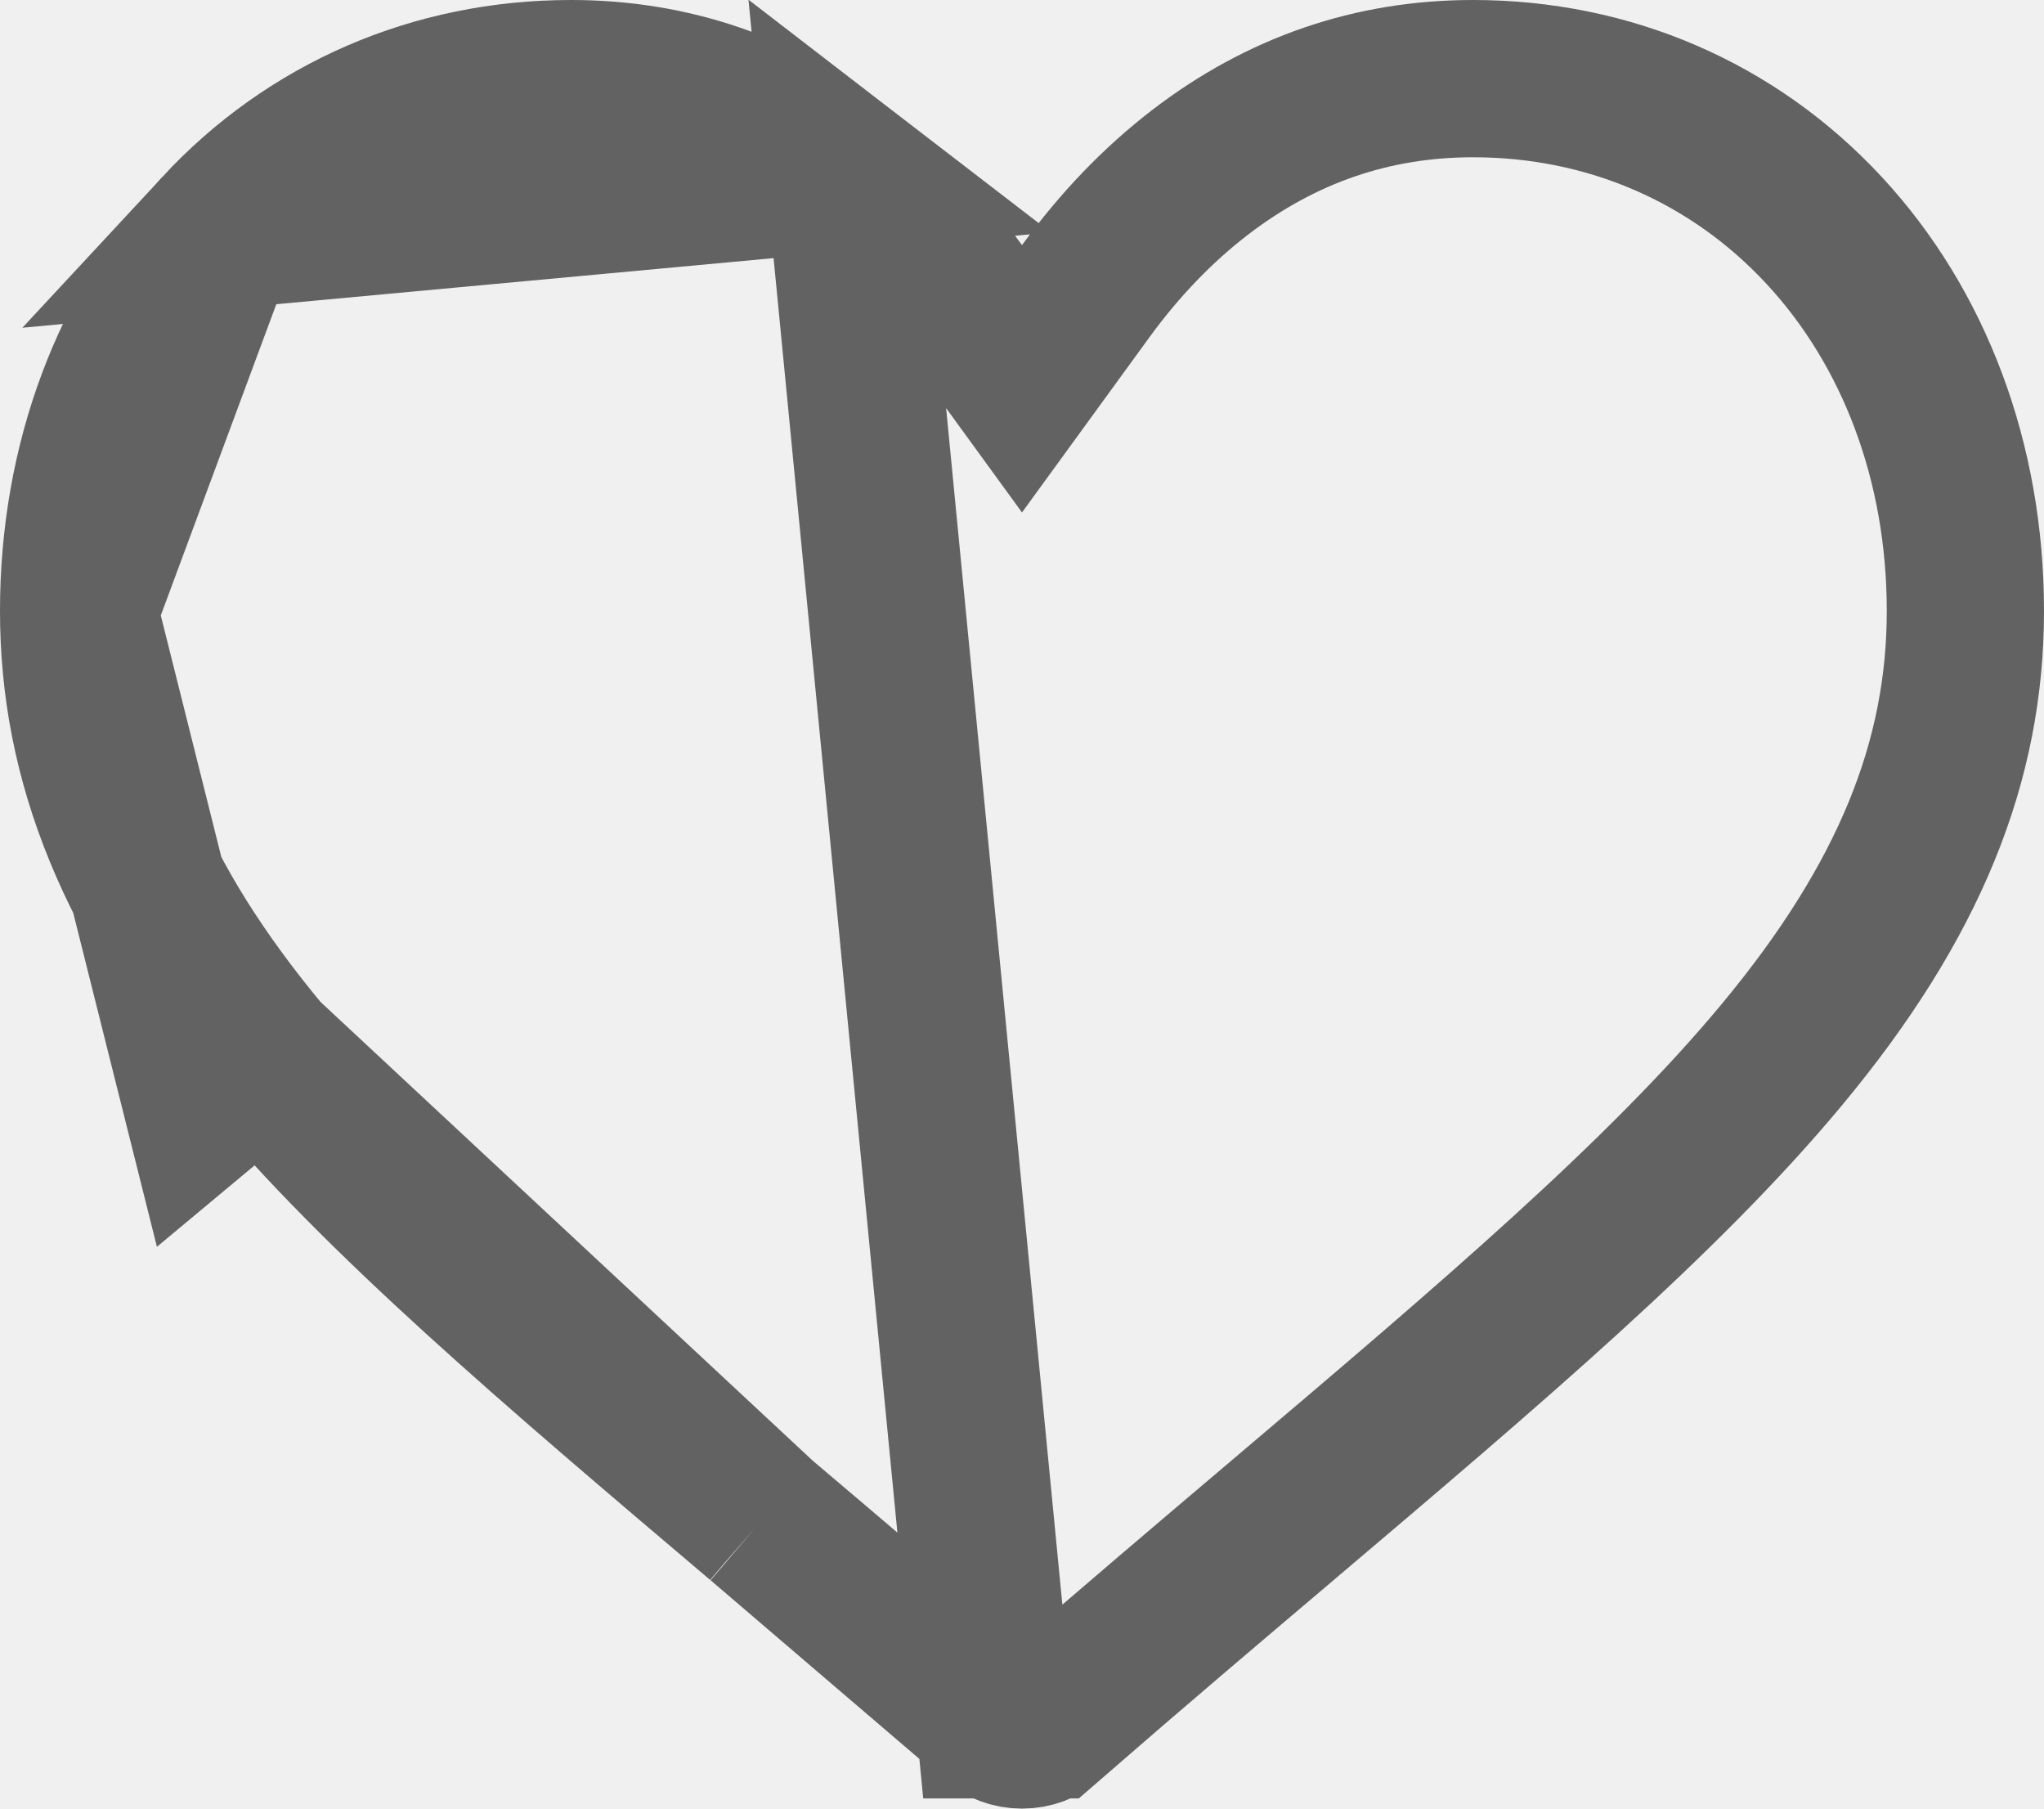
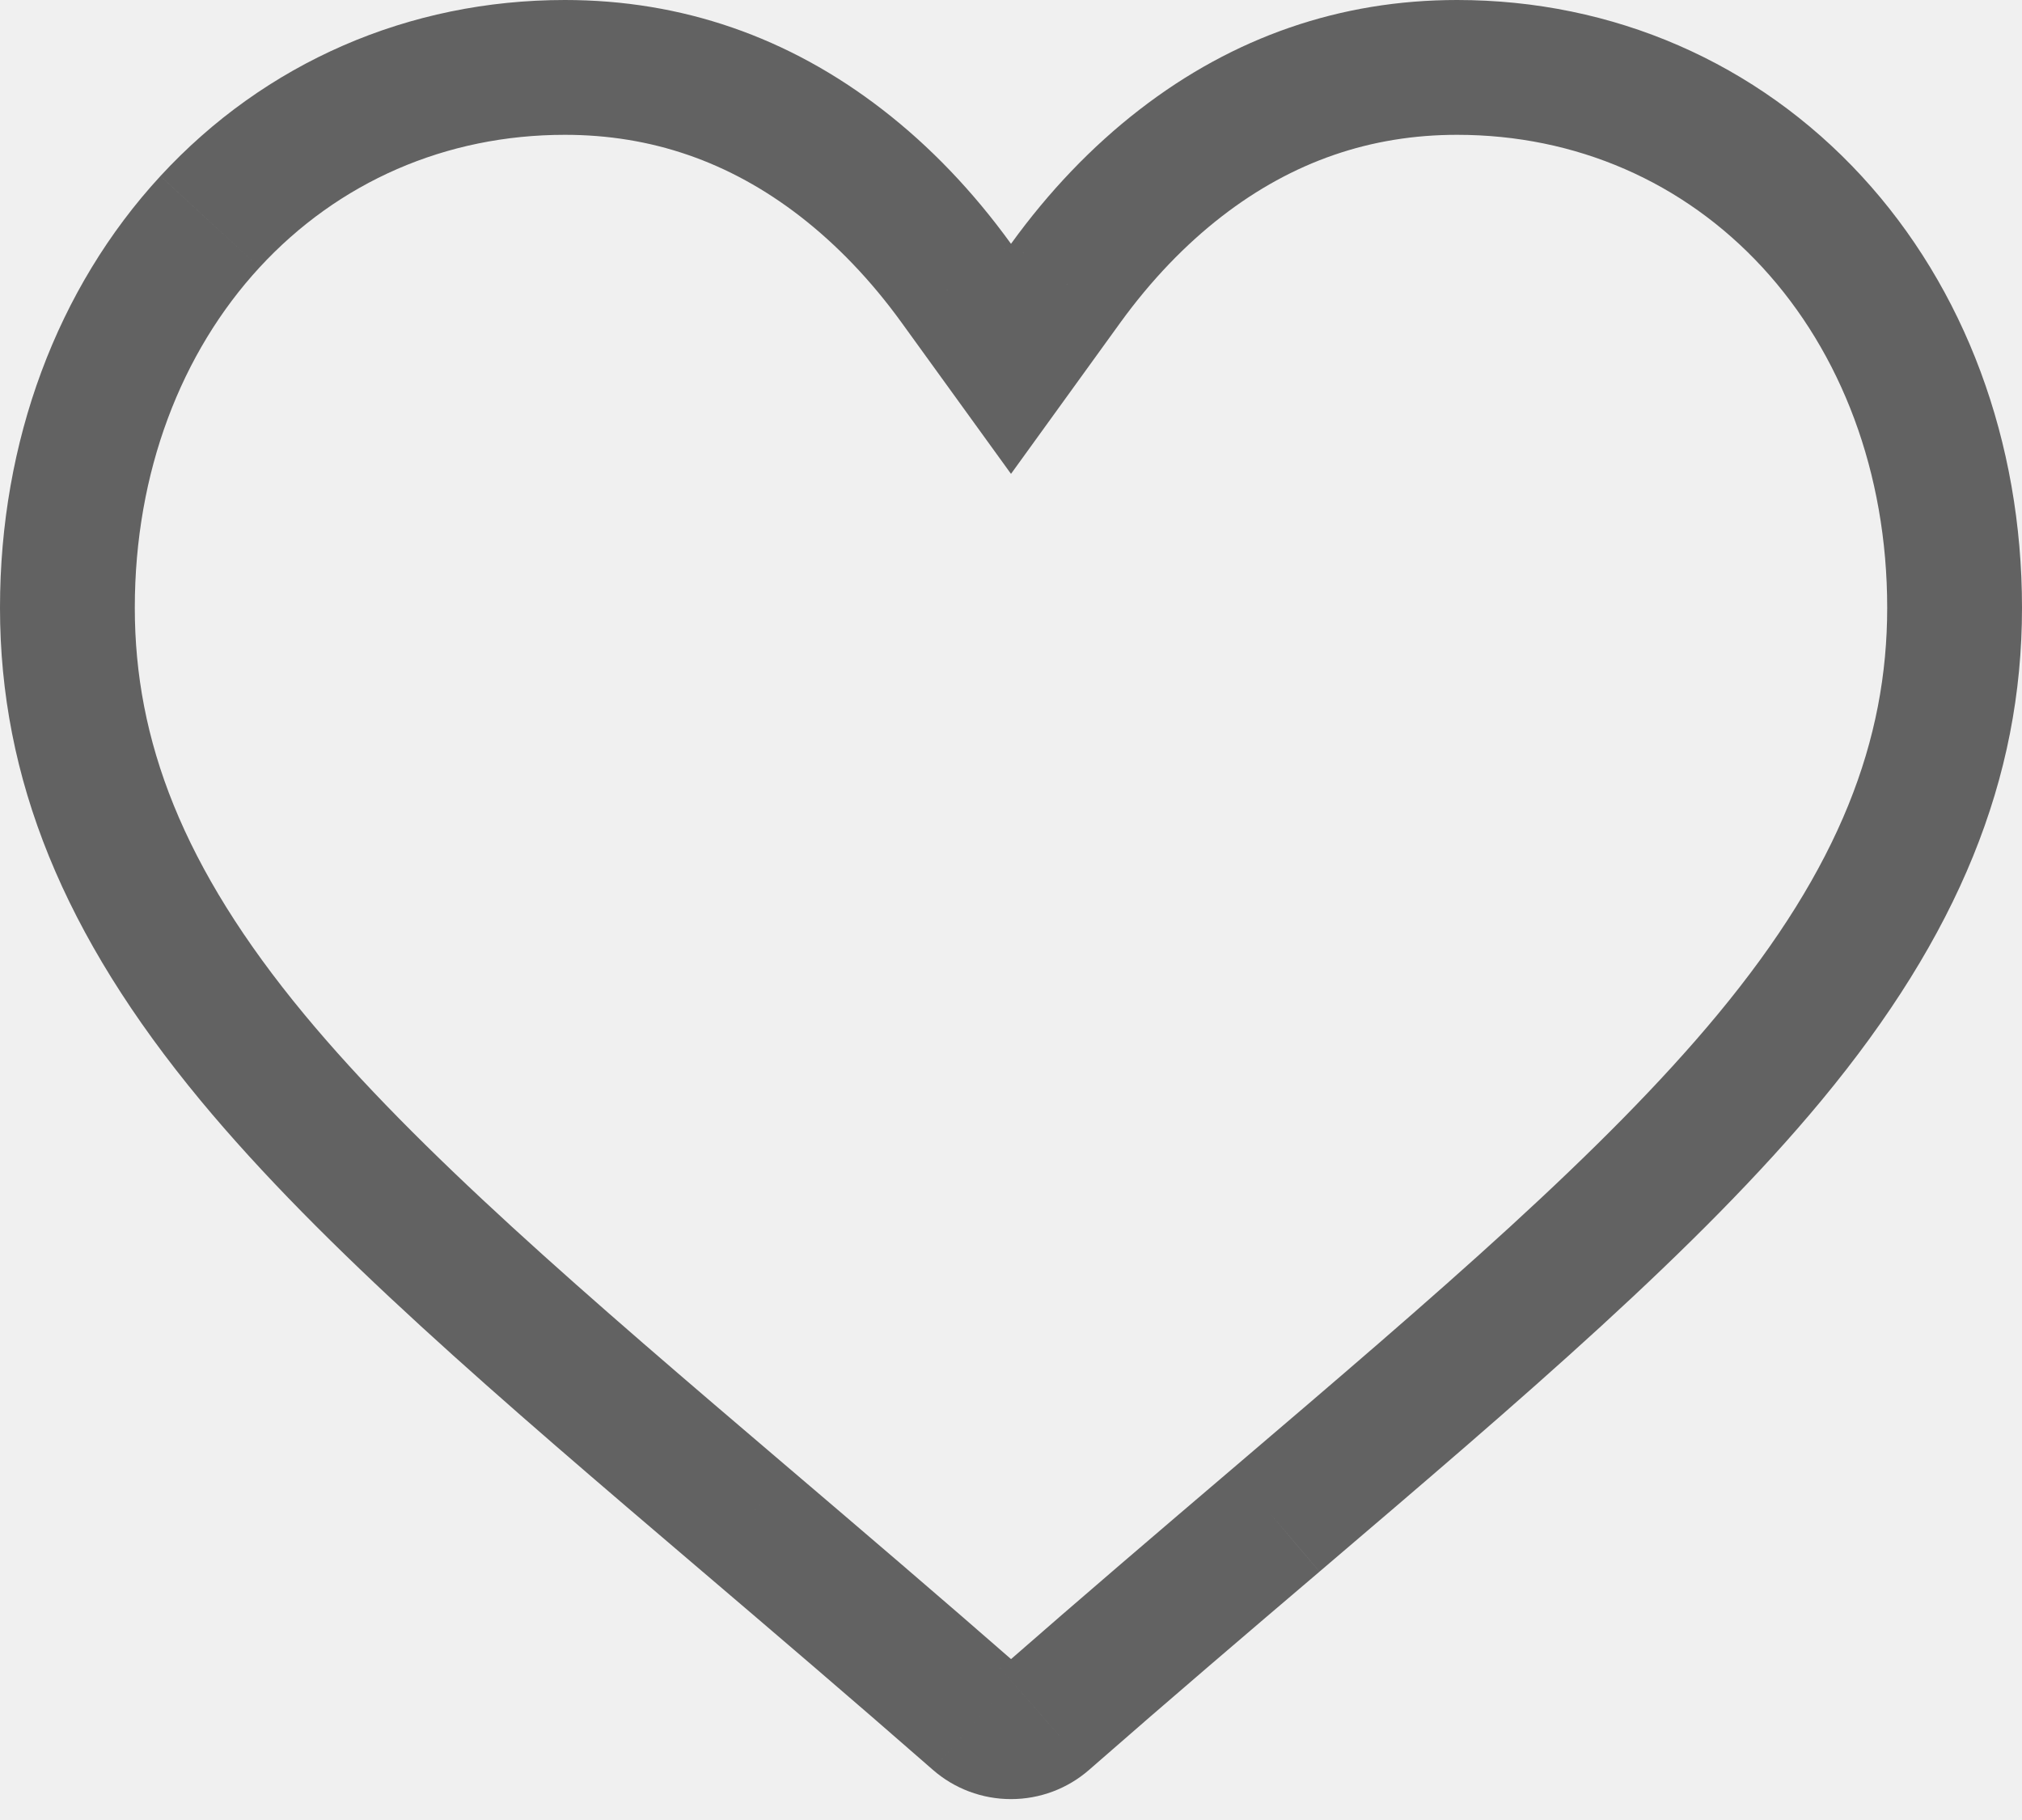
- <svg xmlns="http://www.w3.org/2000/svg" width="26" height="23" viewBox="0 0 26 23" fill="none">
-   <path d="M12.651 21.87L12.652 21.87C12.747 21.953 12.87 22 13 22C13.13 22 13.253 21.953 13.348 21.87L13.349 21.87C14.406 20.951 15.425 20.087 16.319 19.33C16.32 19.329 16.32 19.329 16.32 19.329L16.321 19.328C18.962 17.09 21.147 15.235 22.653 13.427L22.653 13.427C24.302 11.449 25 9.667 25 7.769C25 5.874 24.348 4.164 23.204 2.931C22.051 1.687 20.471 1 18.737 1C17.461 1 16.3 1.396 15.261 2.195L15.261 2.195C14.732 2.602 14.245 3.106 13.809 3.705L13 4.817L12.191 3.705C11.756 3.106 11.268 2.602 10.739 2.195L12.651 21.87ZM12.651 21.87C11.597 20.953 10.581 20.092 9.689 19.336L12.651 21.87ZM9.688 19.336L9.688 19.336L9.688 19.336ZM9.688 19.336L9.68 19.329M9.688 19.336L9.68 19.329M9.68 19.329C7.038 17.09 4.853 15.235 3.347 13.428M9.68 19.329L3.347 13.428M3.347 13.428C1.698 11.449 1 9.667 1 7.769M3.347 13.428L2.579 14.068L1 7.769M1 7.769C1 5.874 1.653 4.164 2.796 2.931L1 7.769ZM2.796 2.931C3.95 1.687 5.529 1 7.263 1C8.54 1 9.701 1.396 10.739 2.195L2.796 2.931Z" stroke="#626262" stroke-width="2" />
+ <svg xmlns="http://www.w3.org/2000/svg" width="30" height="27" viewBox="0 0 30 27" fill="none">
+   <mask id="path-1-inside-1_52_1720" fill="white">
+     <path d="M13.84 26.255C14.161 26.536 14.573 26.69 15 26.69C15.427 26.69 15.839 26.536 16.16 26.255C17.374 25.193 18.544 24.195 19.577 23.316L19.578 23.315C22.599 20.74 25.209 18.516 27.025 16.325C29.055 13.876 30 11.553 30 9.016C30 6.551 29.155 4.277 27.62 2.612C26.067 0.928 23.936 0 21.619 0C19.888 0 18.302 0.547 16.906 1.627C16.201 2.172 15.563 2.839 15 3.617C14.437 2.839 13.799 2.172 13.094 1.627C11.698 0.547 10.112 0 8.381 0C6.064 0 3.933 0.928 2.38 2.612C0.845 4.277 0 6.551 0 9.016C0 11.553 0.946 13.876 2.975 16.325C4.791 18.516 7.401 20.74 10.424 23.316L10.429 23.32C11.46 24.199 12.628 25.195 13.84 26.255Z" />
+   </mask>
+   <path d="M13.84 26.255L15.158 24.75L15.157 24.749L13.84 26.255ZM10.429 23.32L9.117 24.83L9.124 24.836L9.132 24.843L10.429 23.32ZM10.424 23.316L11.736 21.807L11.729 21.8L11.721 21.794L10.424 23.316ZM2.975 16.325L1.436 17.601L1.436 17.601L2.975 16.325ZM2.38 2.612L0.91 1.256L0.909 1.256L2.38 2.612ZM13.094 1.627L14.318 0.045L14.318 0.045L13.094 1.627ZM15 3.617L13.379 4.789L15 7.03L16.62 4.789L15 3.617ZM16.906 1.627L18.129 3.209L18.129 3.209L16.906 1.627ZM27.62 2.612L29.091 1.256L29.091 1.256L27.62 2.612ZM27.025 16.325L25.485 15.049L25.485 15.049L27.025 16.325ZM19.578 23.315L20.874 24.838L20.875 24.837L19.578 23.315ZM19.577 23.316L18.281 21.793L18.28 21.793L19.577 23.316ZM16.16 26.255L14.843 24.75L14.842 24.75L16.16 26.255ZM15 24.69C15.057 24.69 15.114 24.711 15.158 24.75L12.523 27.759C13.209 28.36 14.089 28.69 15 28.69V24.69ZM15.157 24.749C13.934 23.68 12.756 22.676 11.726 21.798L9.132 24.843C10.164 25.722 11.323 26.71 12.524 27.76L15.157 24.749ZM11.741 21.811L11.736 21.807L9.111 24.825L9.117 24.83L11.741 21.811ZM11.721 21.794C8.653 19.18 6.196 17.077 4.515 15.049L1.436 17.601C3.386 19.955 6.149 22.301 9.127 24.838L11.721 21.794ZM4.515 15.049C2.705 12.864 2 10.978 2 9.016H-2C-2 12.128 -0.814 14.886 1.436 17.601L4.515 15.049ZM2 9.016C2 7.005 2.688 5.229 3.85 3.968L0.909 1.256C-0.997 3.324 -2 6.097 -2 9.016H2ZM3.85 3.968C5.02 2.699 6.615 2 8.381 2V-2C5.512 -2 2.846 -0.844 0.91 1.256L3.85 3.968ZM8.381 2C9.66 2 10.818 2.395 11.871 3.209L14.318 0.045C12.579 -1.3 10.564 -2 8.381 -2V2ZM11.871 3.209C12.412 3.628 12.92 4.154 13.379 4.789L16.621 2.445C15.955 1.524 15.185 0.716 14.318 0.045L11.871 3.209ZM16.62 4.789C17.08 4.154 17.588 3.628 18.129 3.209L15.682 0.045C14.815 0.716 14.045 1.524 13.38 2.445L16.62 4.789ZM18.129 3.209C19.182 2.395 20.34 2 21.619 2V-2C19.436 -2 17.421 -1.3 15.682 0.045L18.129 3.209ZM21.619 2C23.385 2 24.98 2.699 26.15 3.968L29.091 1.256C27.154 -0.844 24.488 -2 21.619 -2V2ZM26.15 3.968C27.312 5.229 28 7.005 28 9.016H32C32 6.097 30.997 3.325 29.091 1.256L26.15 3.968ZM28 9.016C28 10.979 27.295 12.865 25.485 15.049L28.565 17.601C30.814 14.886 32 12.127 32 9.016H28ZM25.485 15.049C23.804 17.077 21.347 19.179 18.28 21.793L20.875 24.837C23.851 22.301 26.614 19.955 28.565 17.601L25.485 15.049ZM18.281 21.792L18.281 21.793L20.874 24.838L20.874 24.838L18.281 21.792ZM18.28 21.793C17.248 22.672 16.069 23.678 14.843 24.75L17.476 27.761C18.68 26.708 19.841 25.718 20.874 24.838L18.28 21.793ZM14.842 24.75C14.887 24.711 14.943 24.69 15 24.69V28.69C15.911 28.69 16.791 28.36 17.477 27.76L14.842 24.75Z" fill="#626262" mask="url(#path-1-inside-1_52_1720)" />
</svg>
